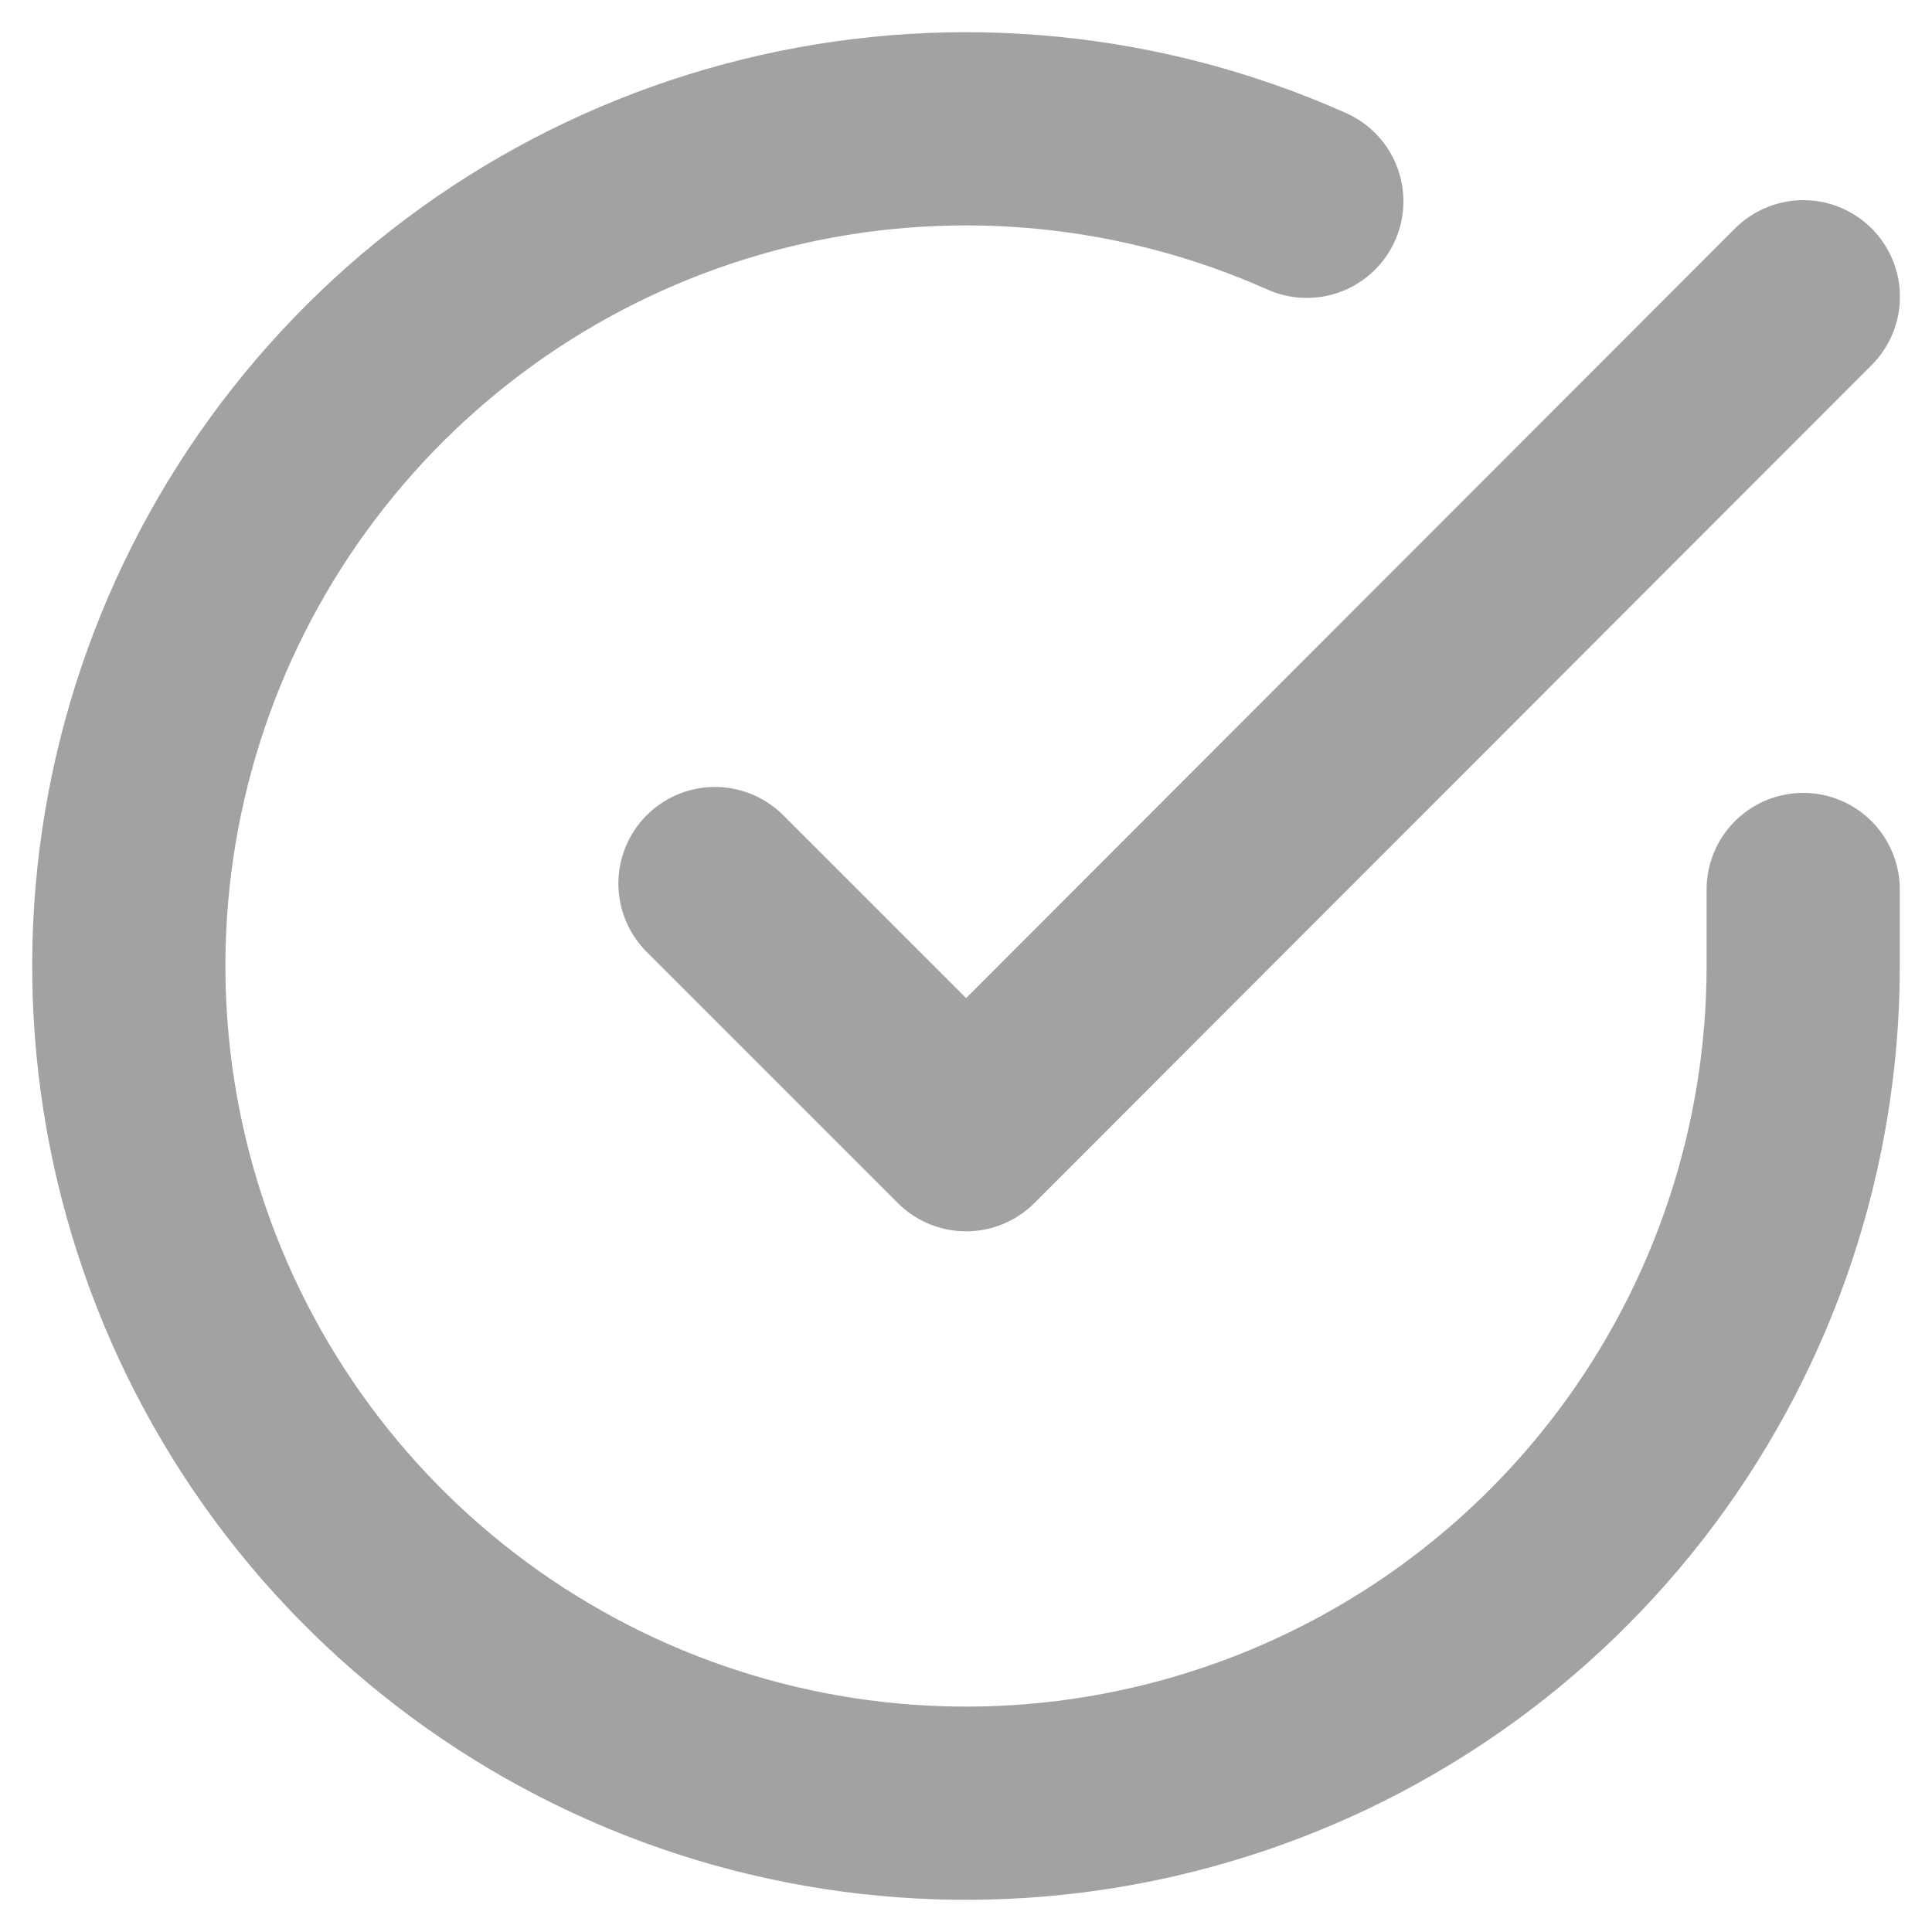
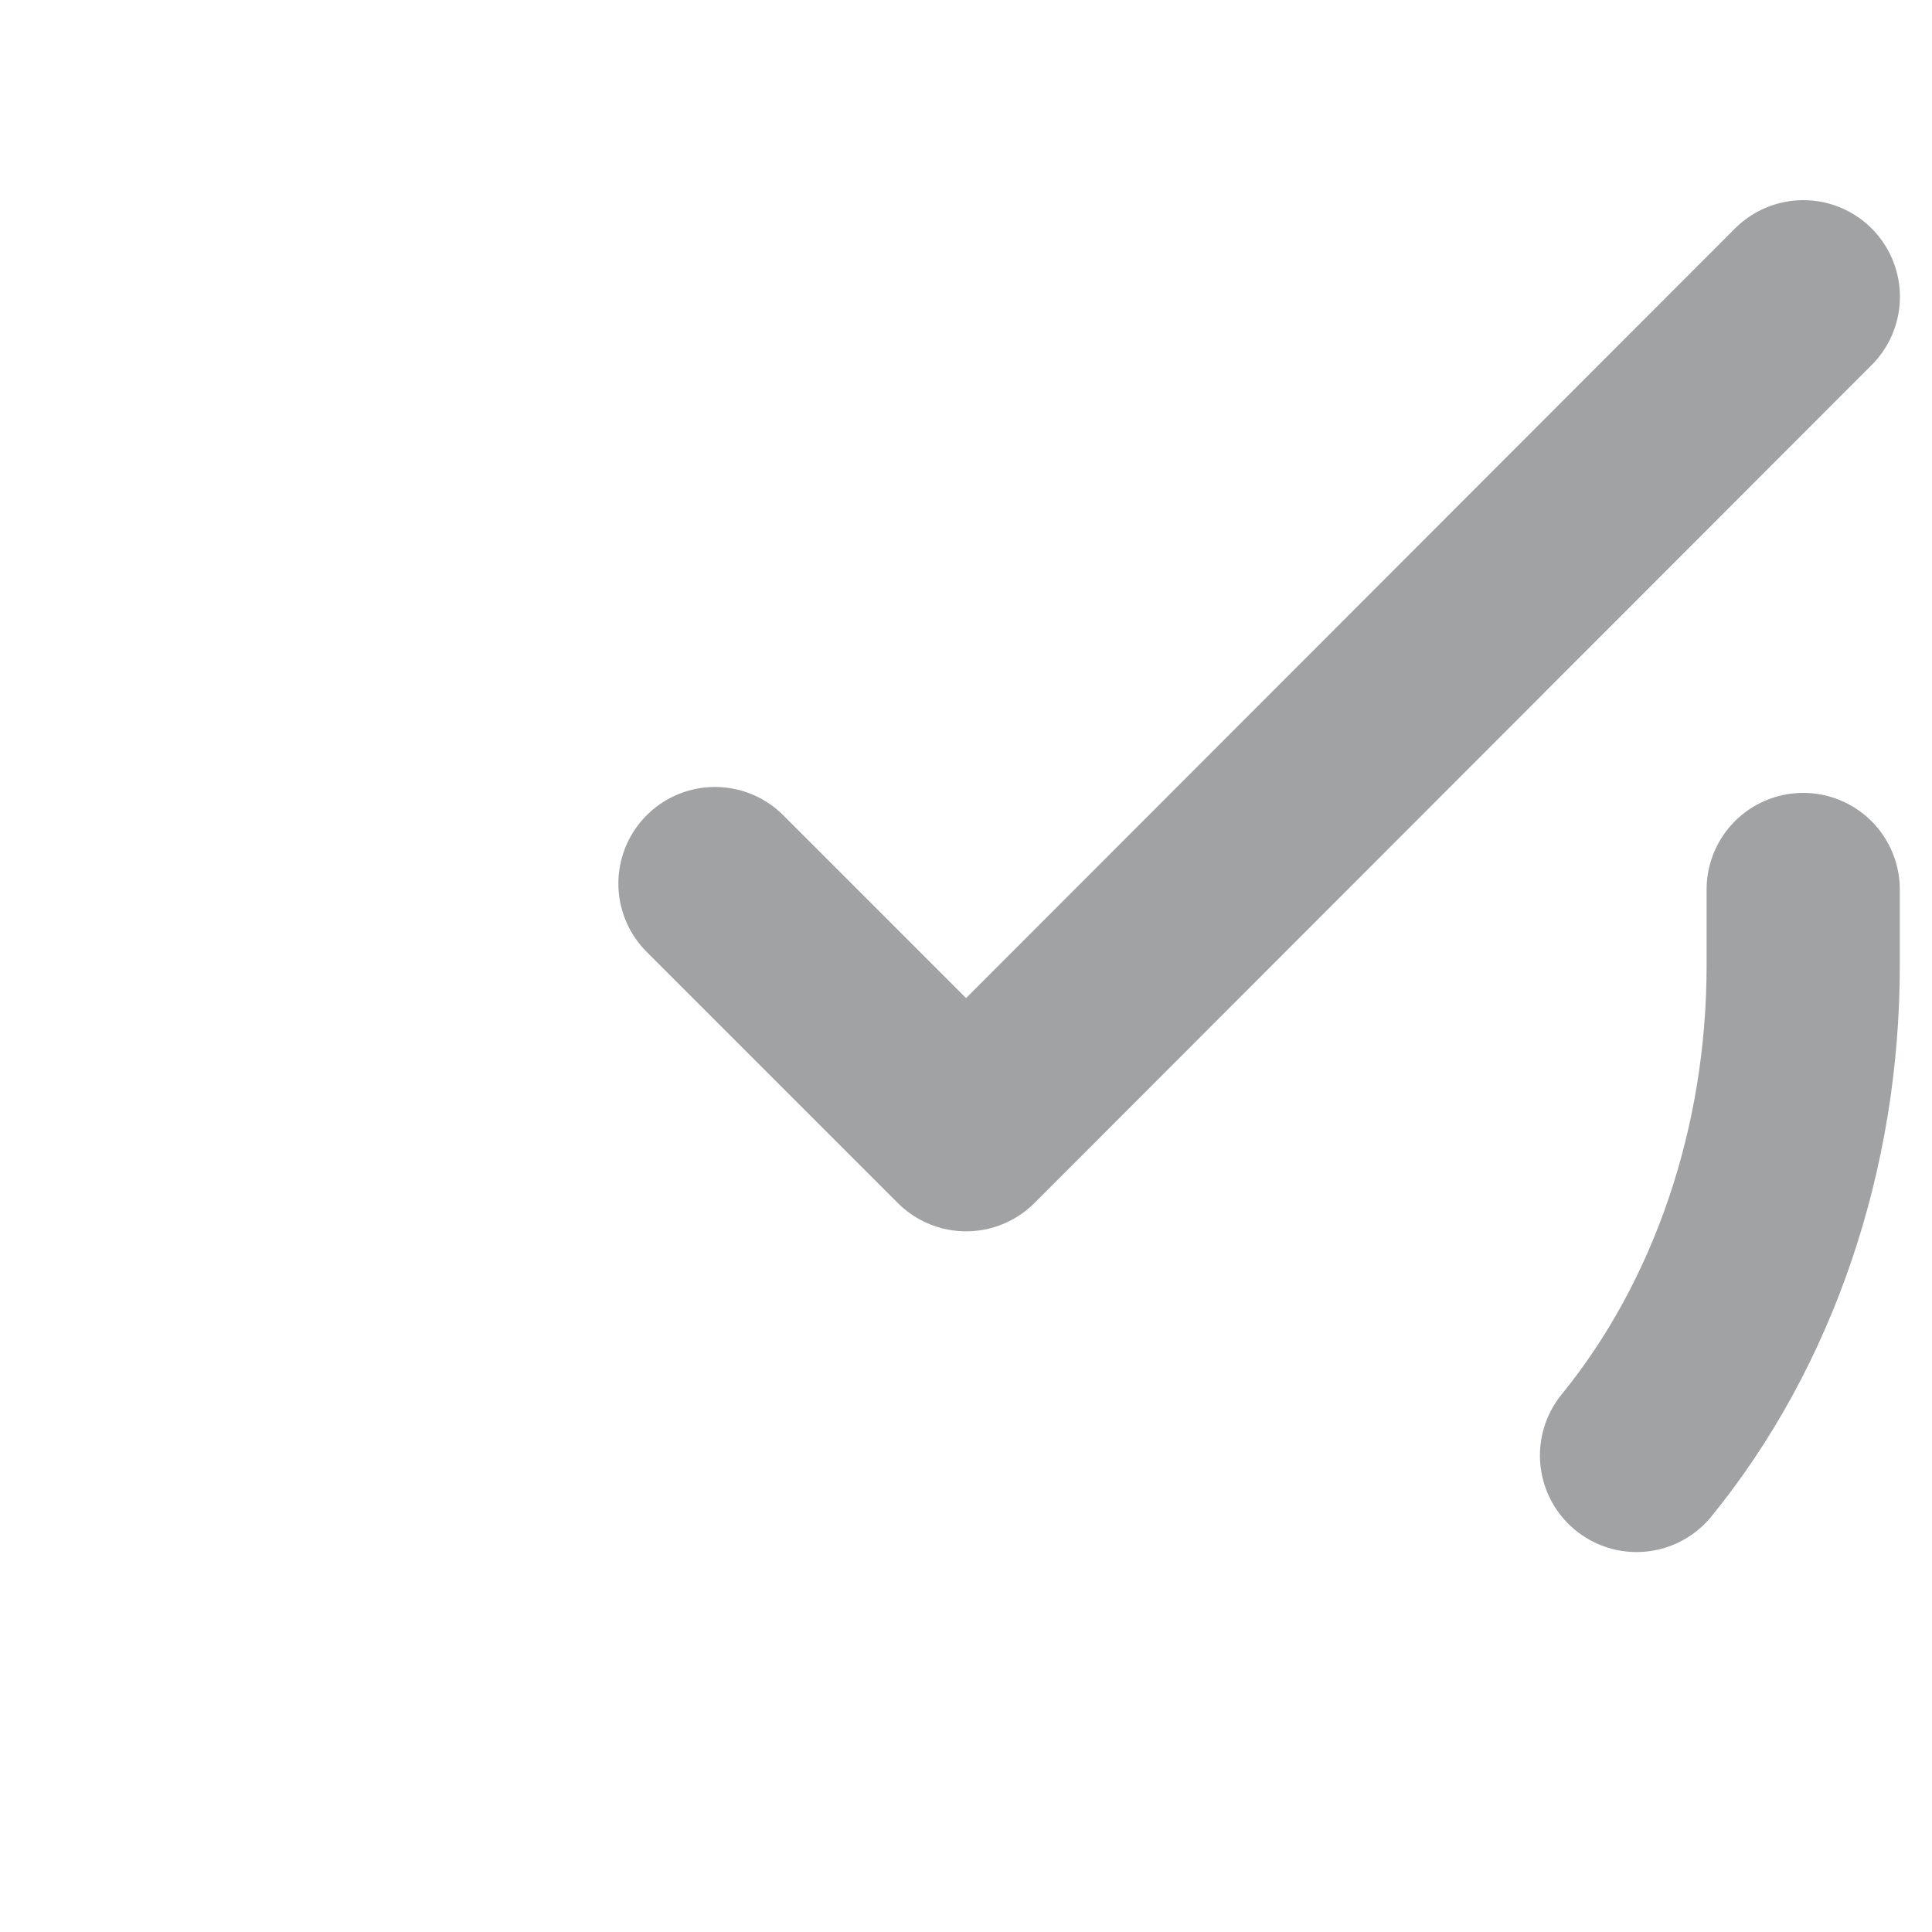
<svg xmlns="http://www.w3.org/2000/svg" width="15" height="15" viewBox="0 0 15 15" fill="none">
-   <path d="M14 6.906V7.504C13.999 8.905 13.545 10.269 12.706 11.392C11.867 12.515 10.687 13.336 9.343 13.733C7.999 14.131 6.562 14.083 5.247 13.597C3.933 13.111 2.81 12.214 2.047 11.038C1.284 9.862 0.922 8.471 1.014 7.072C1.106 5.674 1.648 4.342 2.559 3.277C3.47 2.211 4.7 1.469 6.068 1.16C7.435 0.851 8.865 0.992 10.146 1.563" stroke="#A0A2A4" stroke-width="1.5" stroke-linecap="round" stroke-linejoin="round" />
+   <path d="M14 6.906V7.504C13.999 8.905 13.545 10.269 12.706 11.3.192C11.867 12.515 10.687 13.336 9.343 13.733C7.999 14.131 6.562 14.083 5.247 13.597C3.933 13.111 2.81 12.214 2.047 11.038C1.284 9.862 0.922 8.471 1.014 7.072C1.106 5.674 1.648 4.342 2.559 3.277C3.47 2.211 4.7 1.469 6.068 1.16C7.435 0.851 8.865 0.992 10.146 1.563" stroke="#A0A2A4" stroke-width="1.5" stroke-linecap="round" stroke-linejoin="round" />
  <path d="M14.001 2.304L7.501 8.81L5.551 6.86" stroke="#A0A2A4" stroke-width="1.5" stroke-linecap="round" stroke-linejoin="round" />
</svg>
